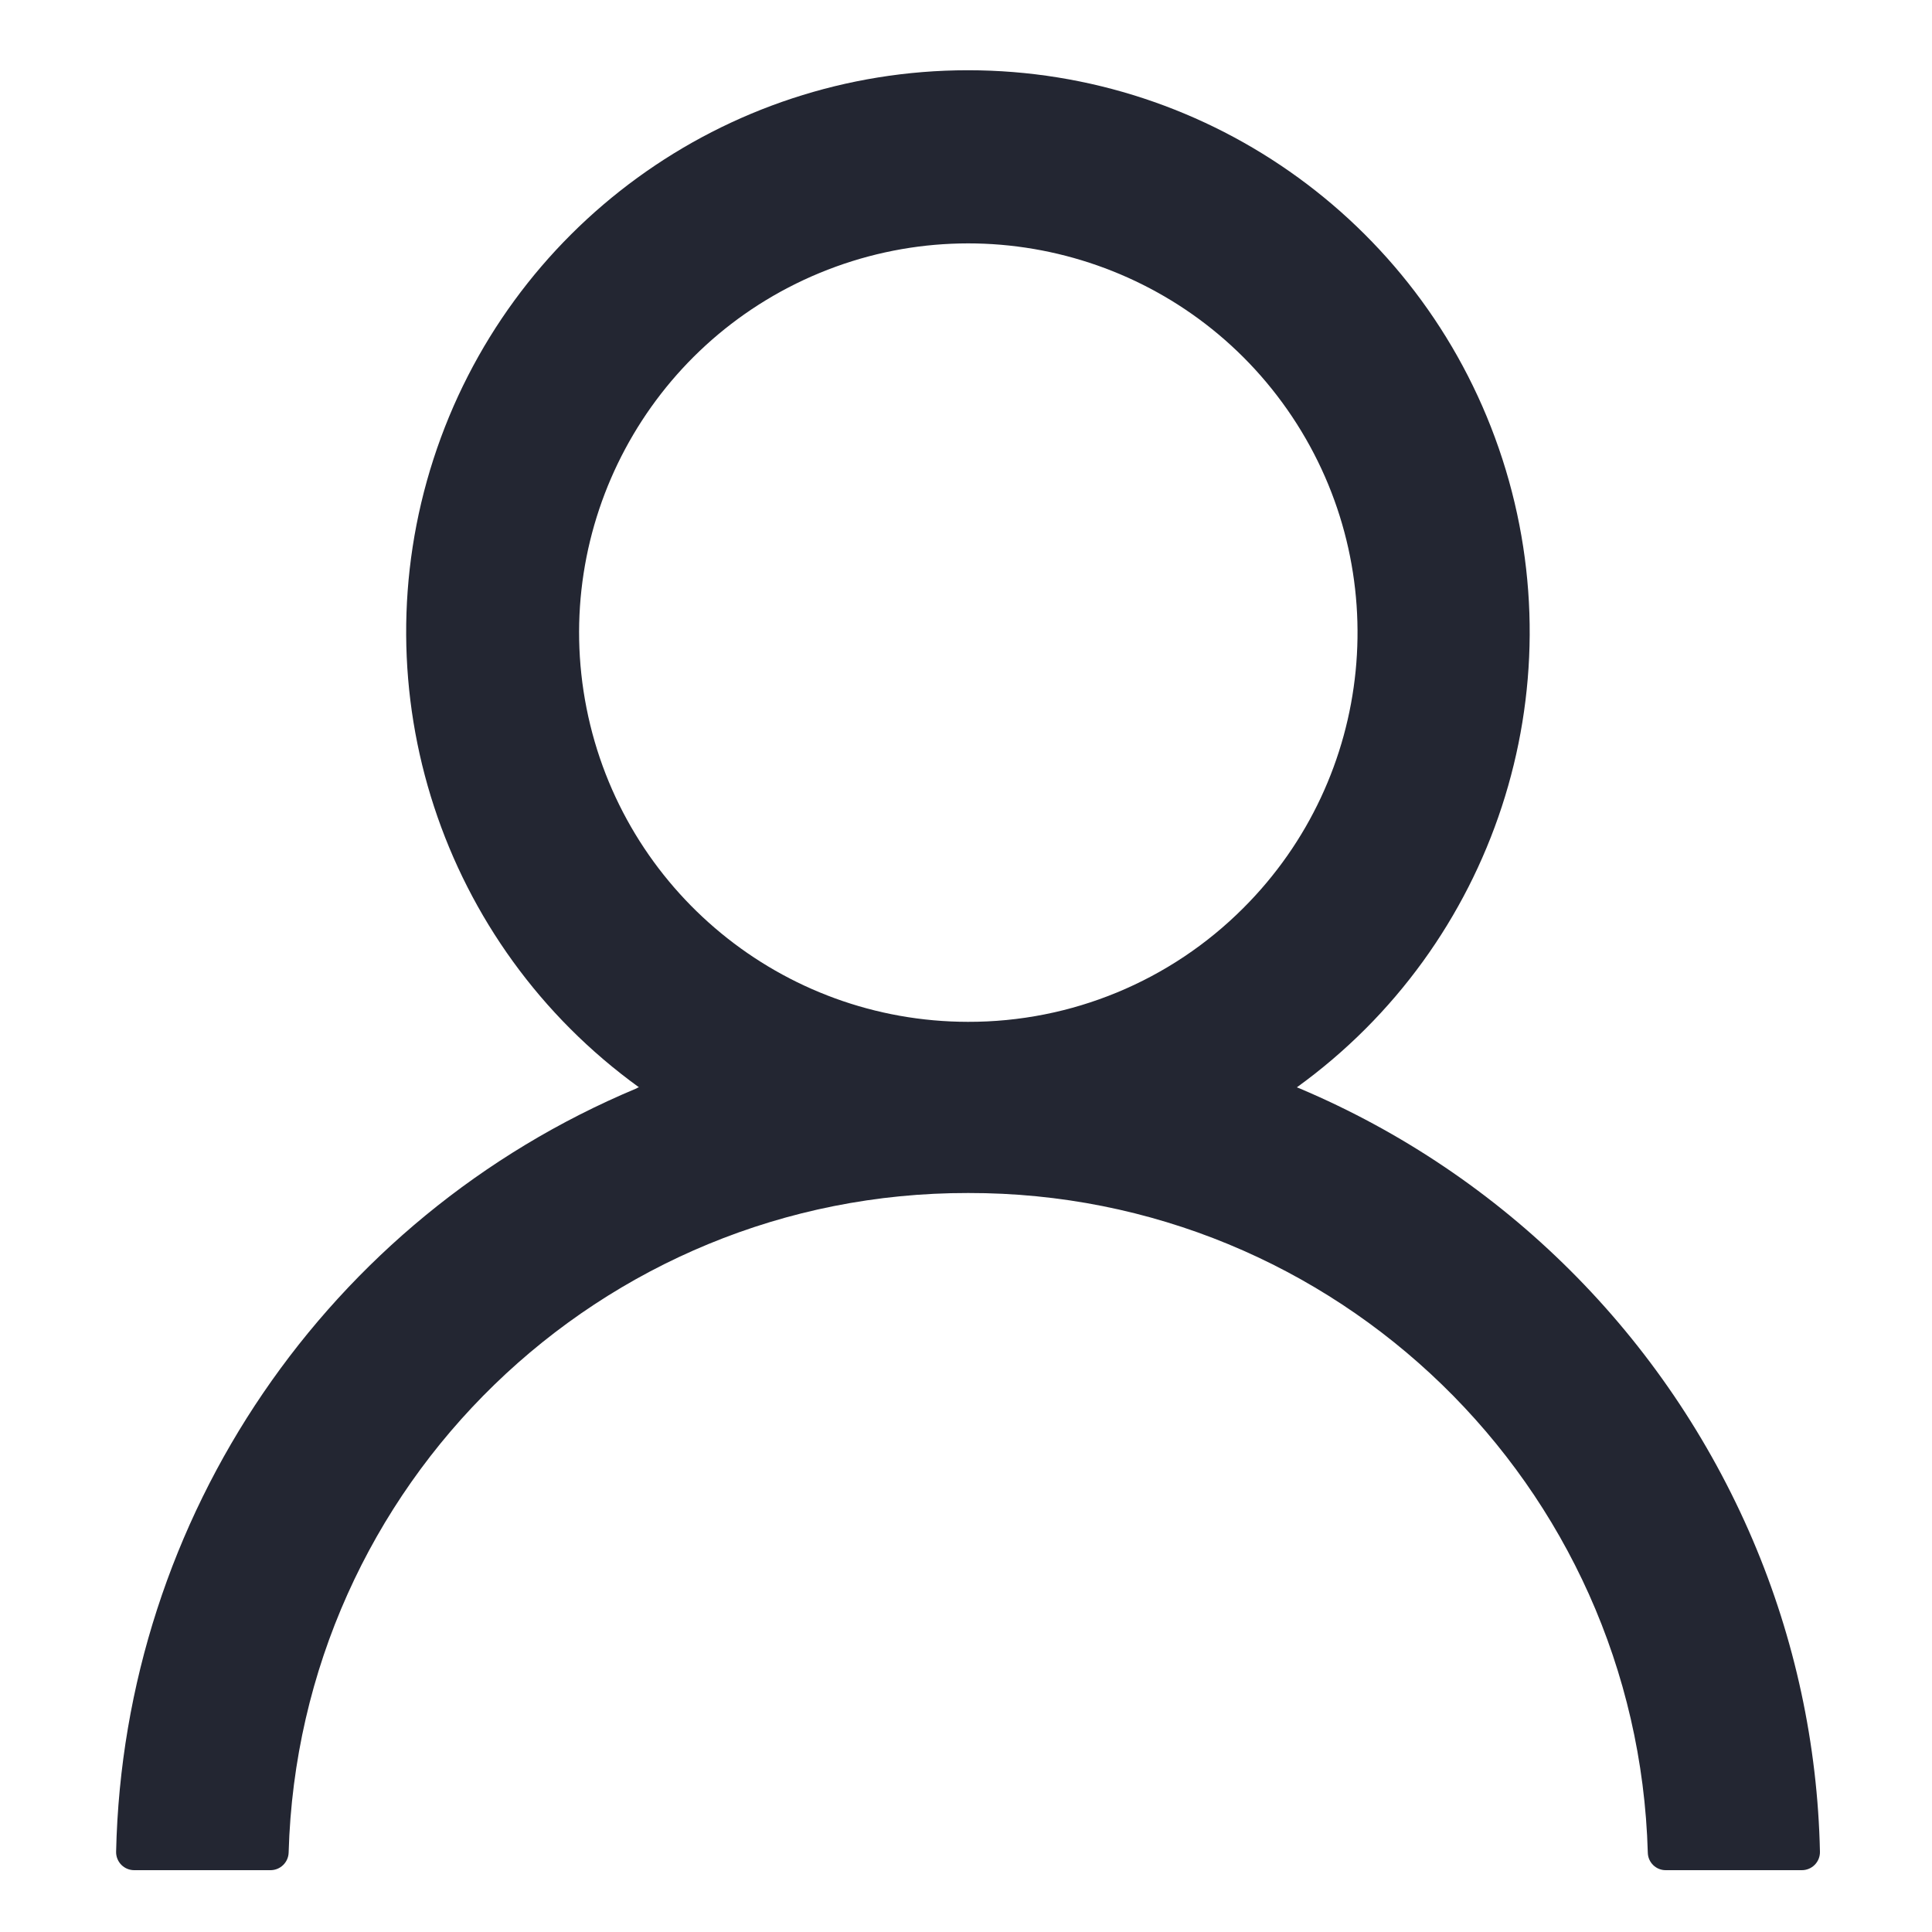
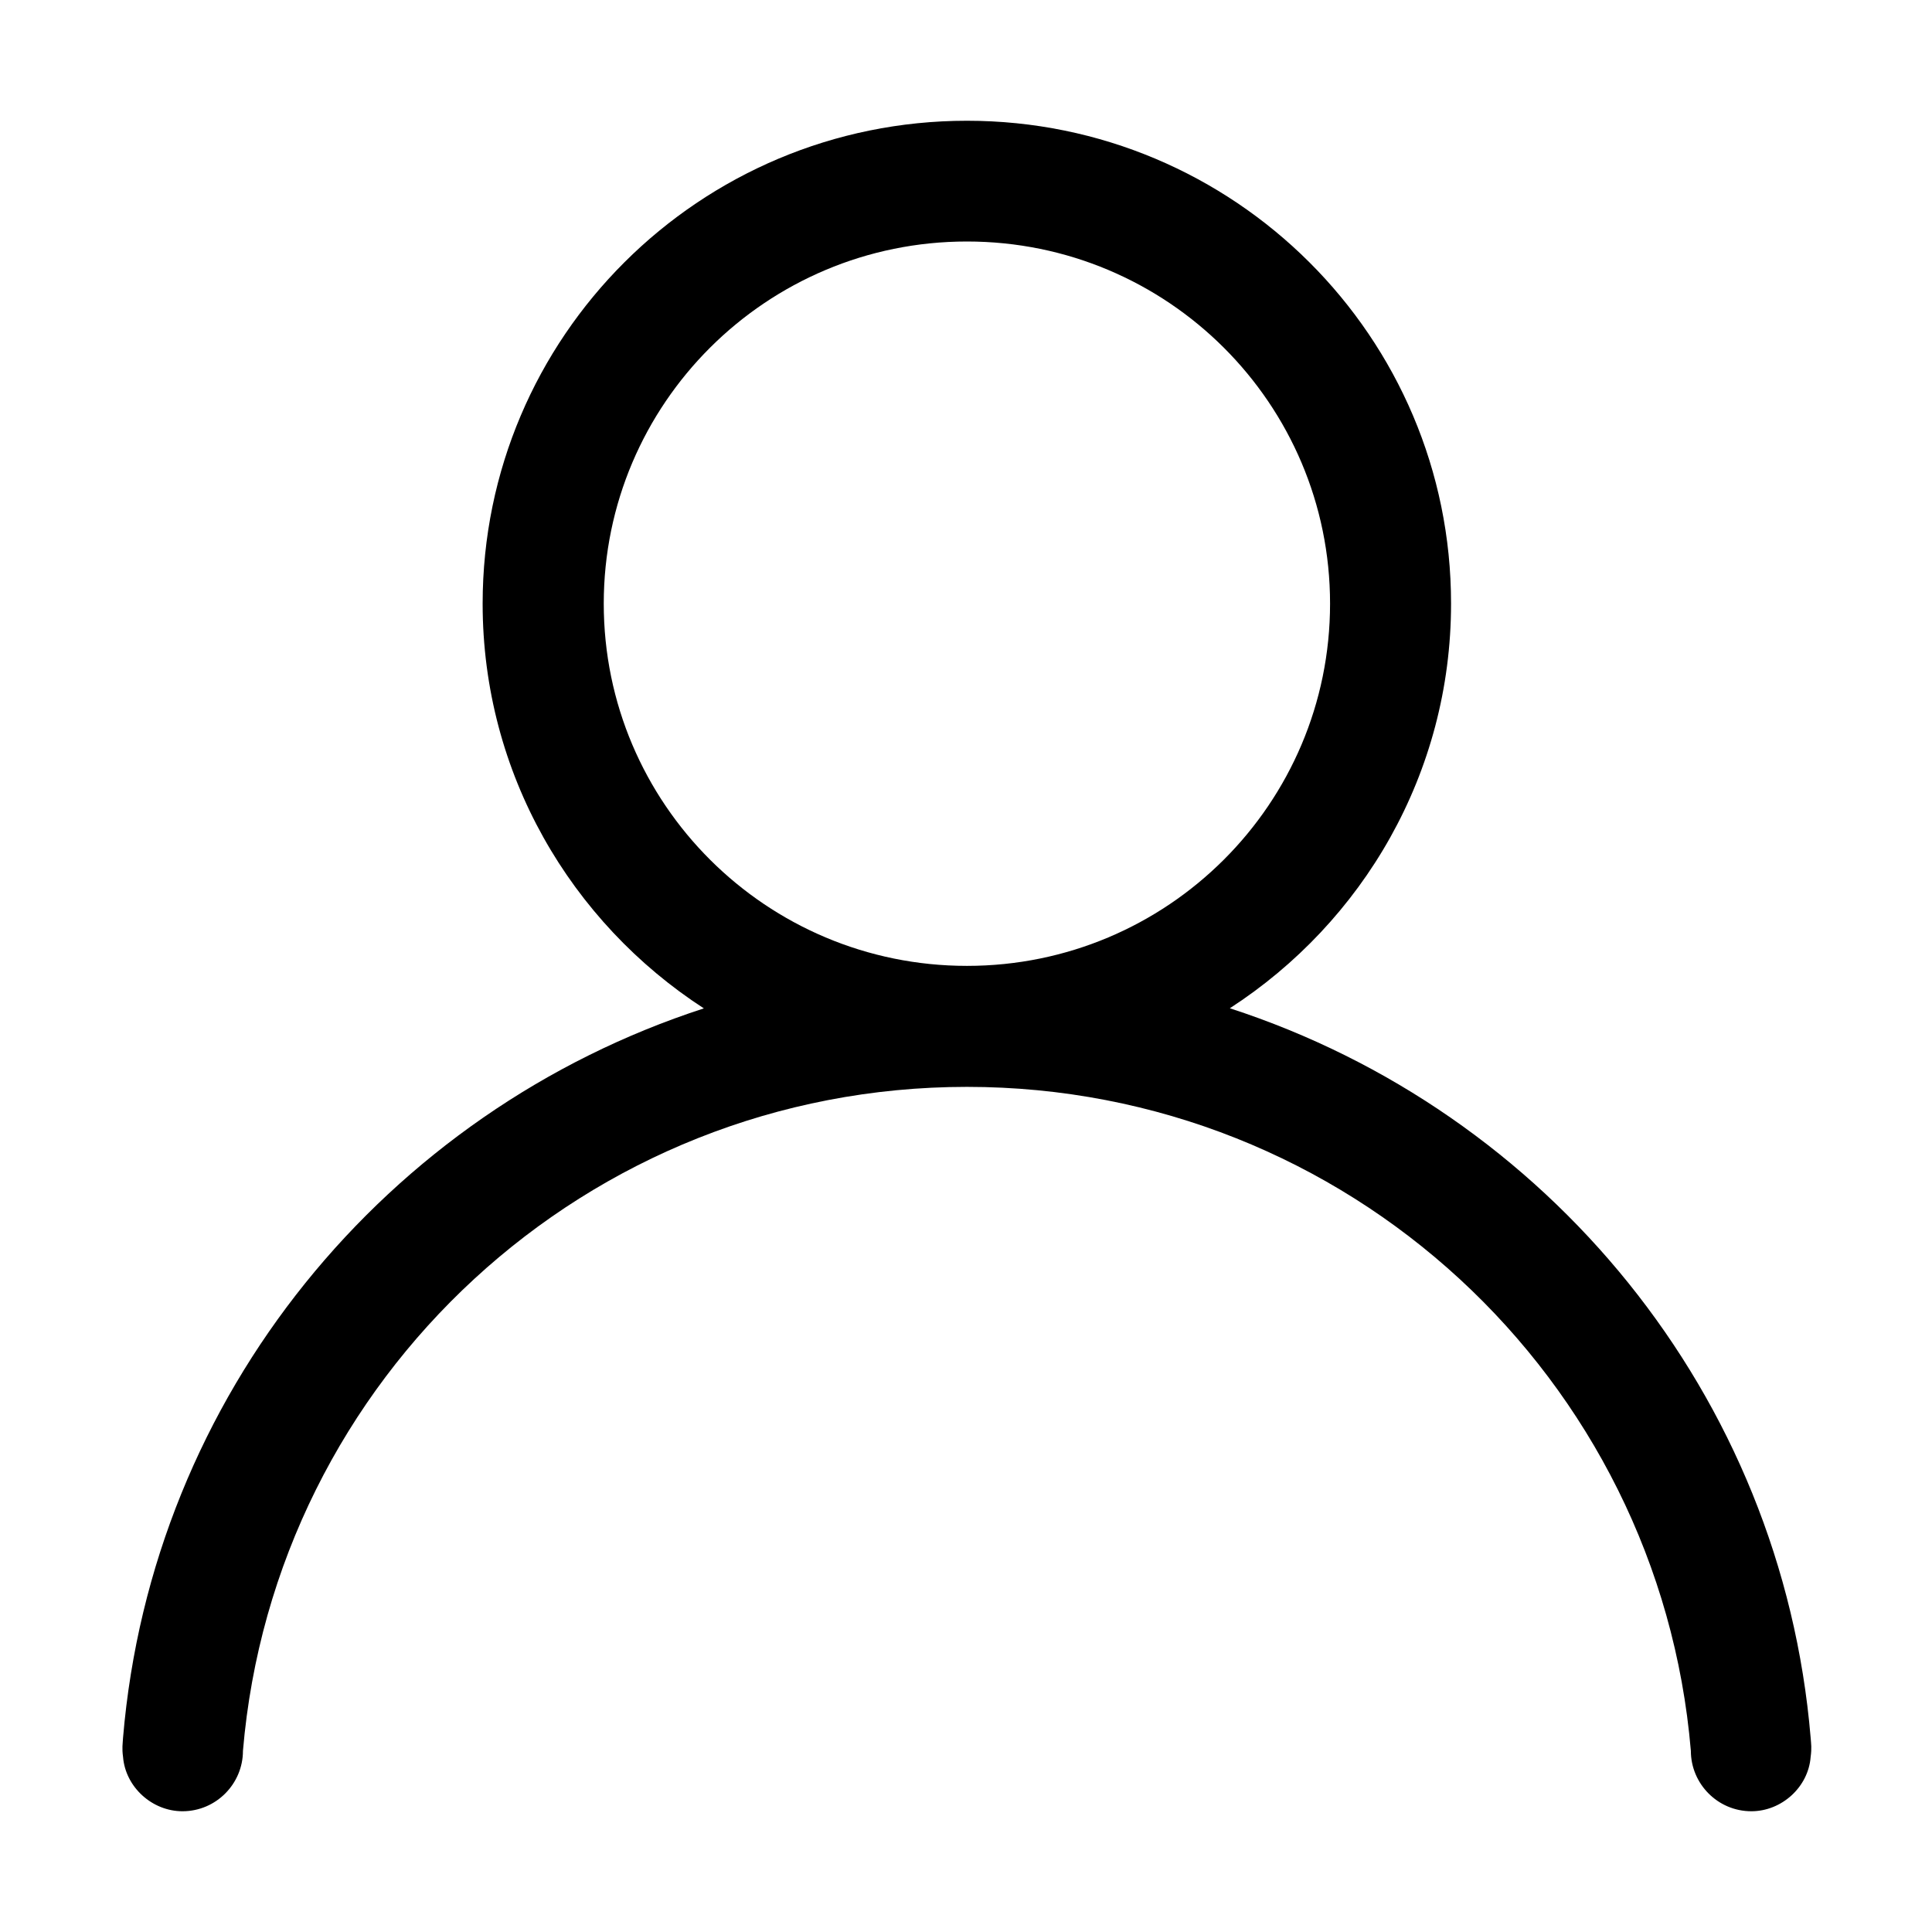
- <svg xmlns="http://www.w3.org/2000/svg" t="1530866349807" class="icon" style="" viewBox="0 0 1024 1024" version="1.1" p-id="763" width="200" height="200">
+ <svg xmlns="http://www.w3.org/2000/svg" t="1532790351659" class="icon" style="" viewBox="0 0 1024 1024" version="1.1" p-id="1062" width="200" height="200">
  <defs>
    <style type="text/css" />
  </defs>
-   <path d="M929.024 816.282a452.915 452.915 0 0 0-240.23-239.411l-1.434-0.563a297.728 297.728 0 1 0-348.672 0c-0.512 0-0.973 0.358-1.434 0.614a449.382 449.382 0 0 0-275.712 404.48 9.574 9.574 0 0 0 9.626 9.83H143.36a9.626 9.626 0 0 0 9.626-9.318 359.731 359.731 0 0 1 360.192-349.594 359.731 359.731 0 0 1 360.192 349.594 9.472 9.472 0 0 0 9.626 9.318h71.987a9.574 9.574 0 0 0 9.626-9.83 445.44 445.44 0 0 0-35.584-165.12z m-416-274.688A206.285 206.285 0 1 1 658.995 481.28a205.414 205.414 0 0 1-145.971 60.314z" fill="#232632" p-id="764" />
+   <path d="M959.68 921.024c-15.232-181.696-139.648-331.968-307.84-386.624 70.464-45.632 117.248-124.48 117.248-214.464C769.152 178.624 654.208 64 512.512 64 370.752 64 255.808 178.624 255.808 319.936c0 89.984 46.784 168.832 117.248 214.528-168.192 54.592-292.544 204.864-307.84 386.56-0.192 3.456-0.64 5.44 0 10.176C66.496 947.2 80.64 960 96.704 960c17.92 0 32.064-14.656 32.064-32 16.704-197.76 182.272-351.936 383.744-351.936 201.408 0 366.976 154.176 383.68 351.936 0 17.344 14.144 32 32.064 32 16.064 0 30.208-12.8 31.424-28.8C960.32 926.464 959.936 924.416 959.68 921.024zM320 319.936C320 213.952 406.208 128 512.512 128s192.448 85.952 192.448 191.936c0 106.048-86.144 192-192.448 192S320 425.984 320 319.936z" p-id="1063" />
</svg>
